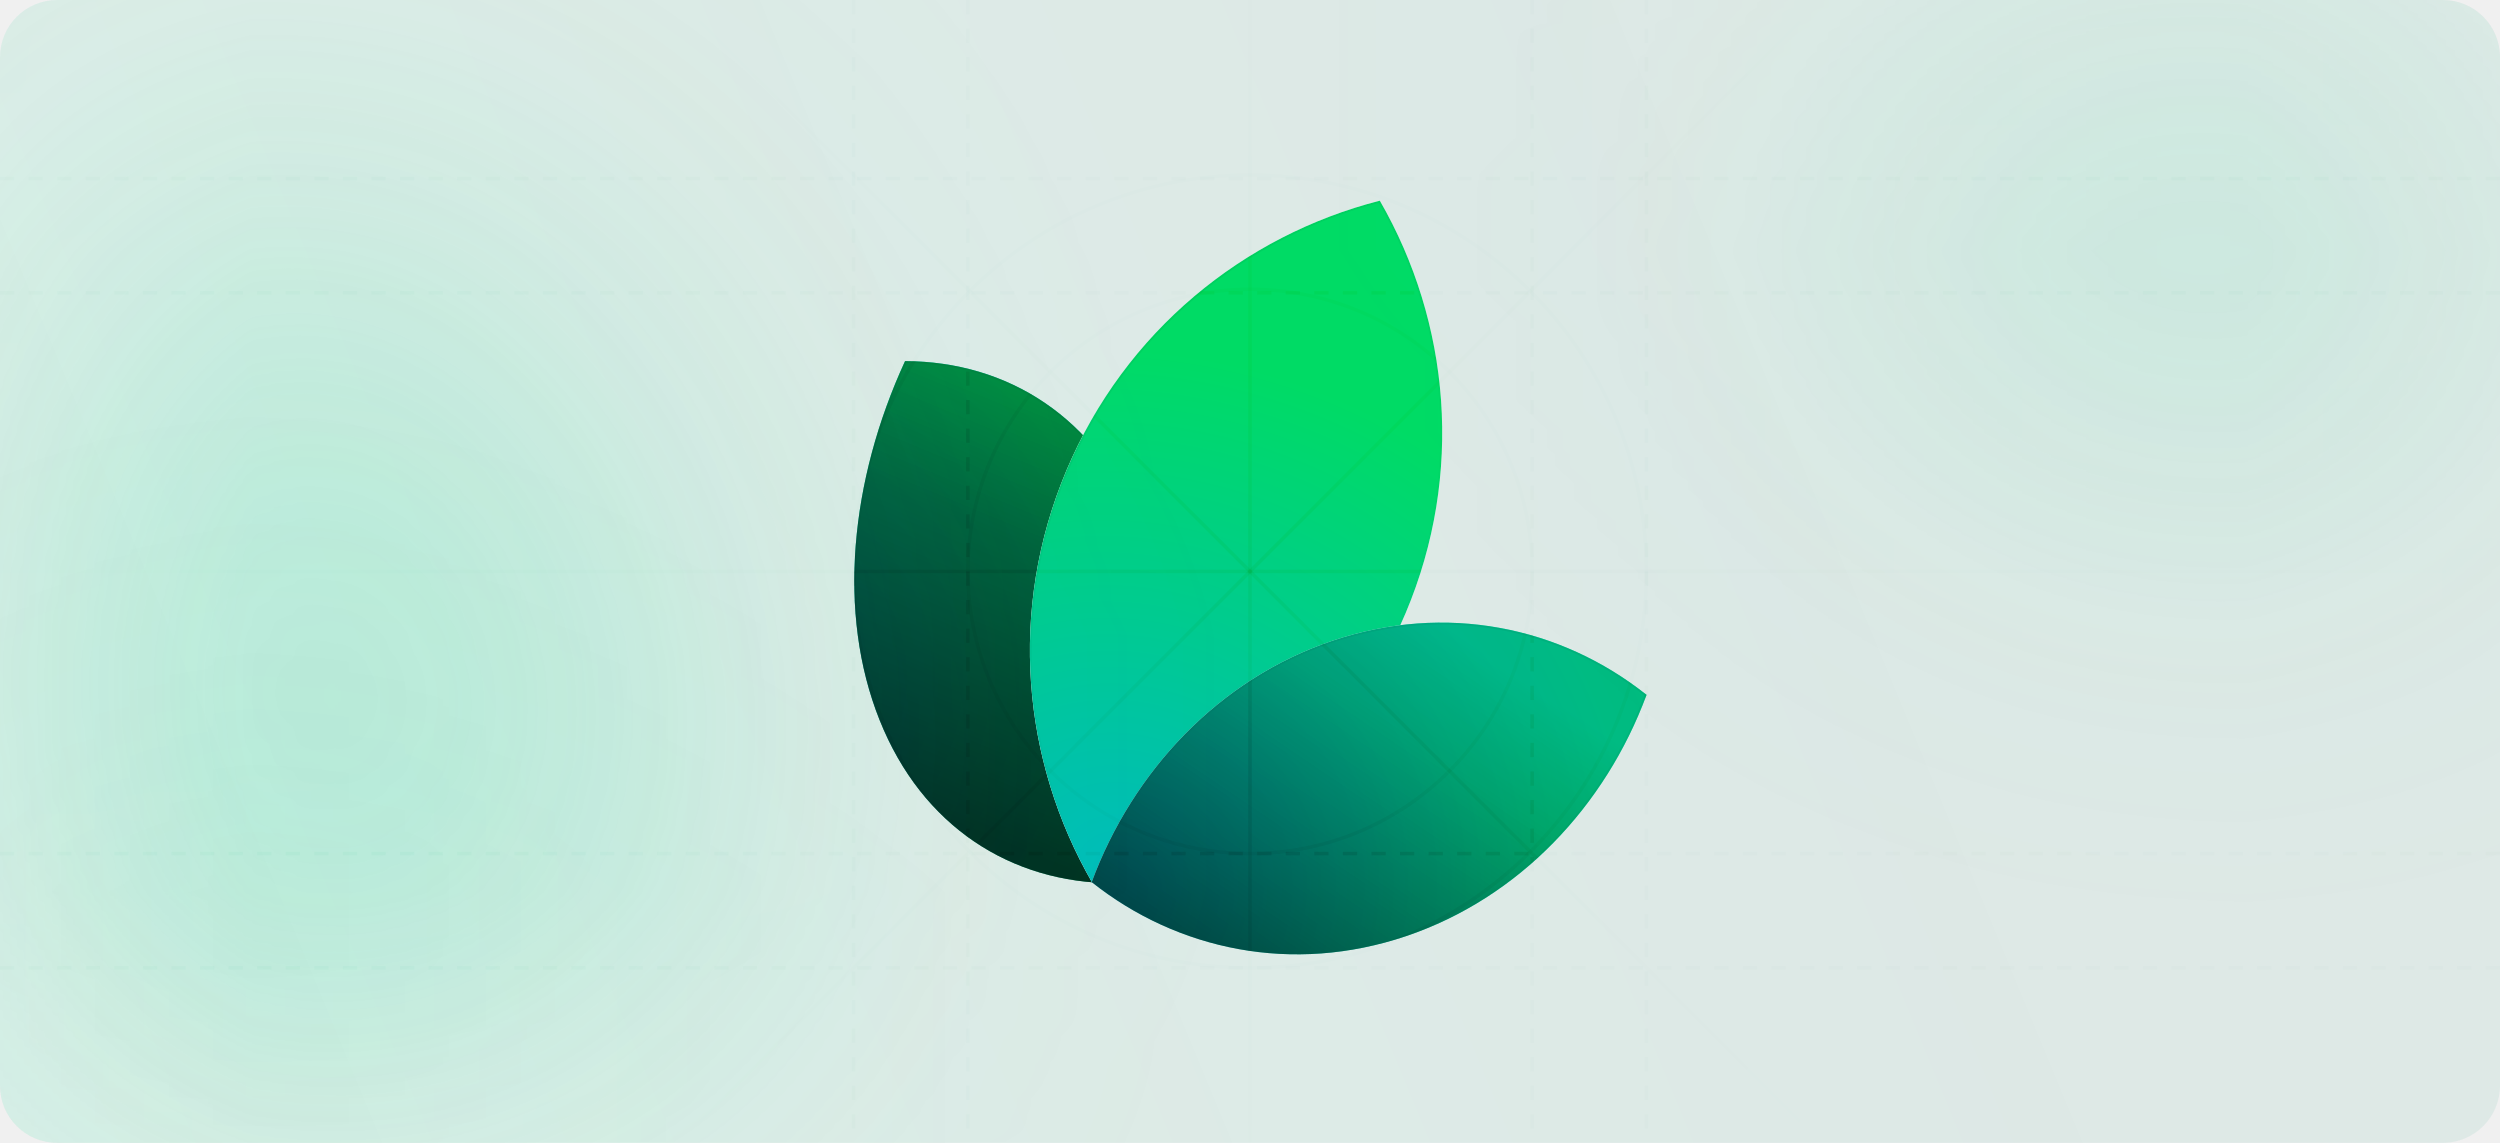
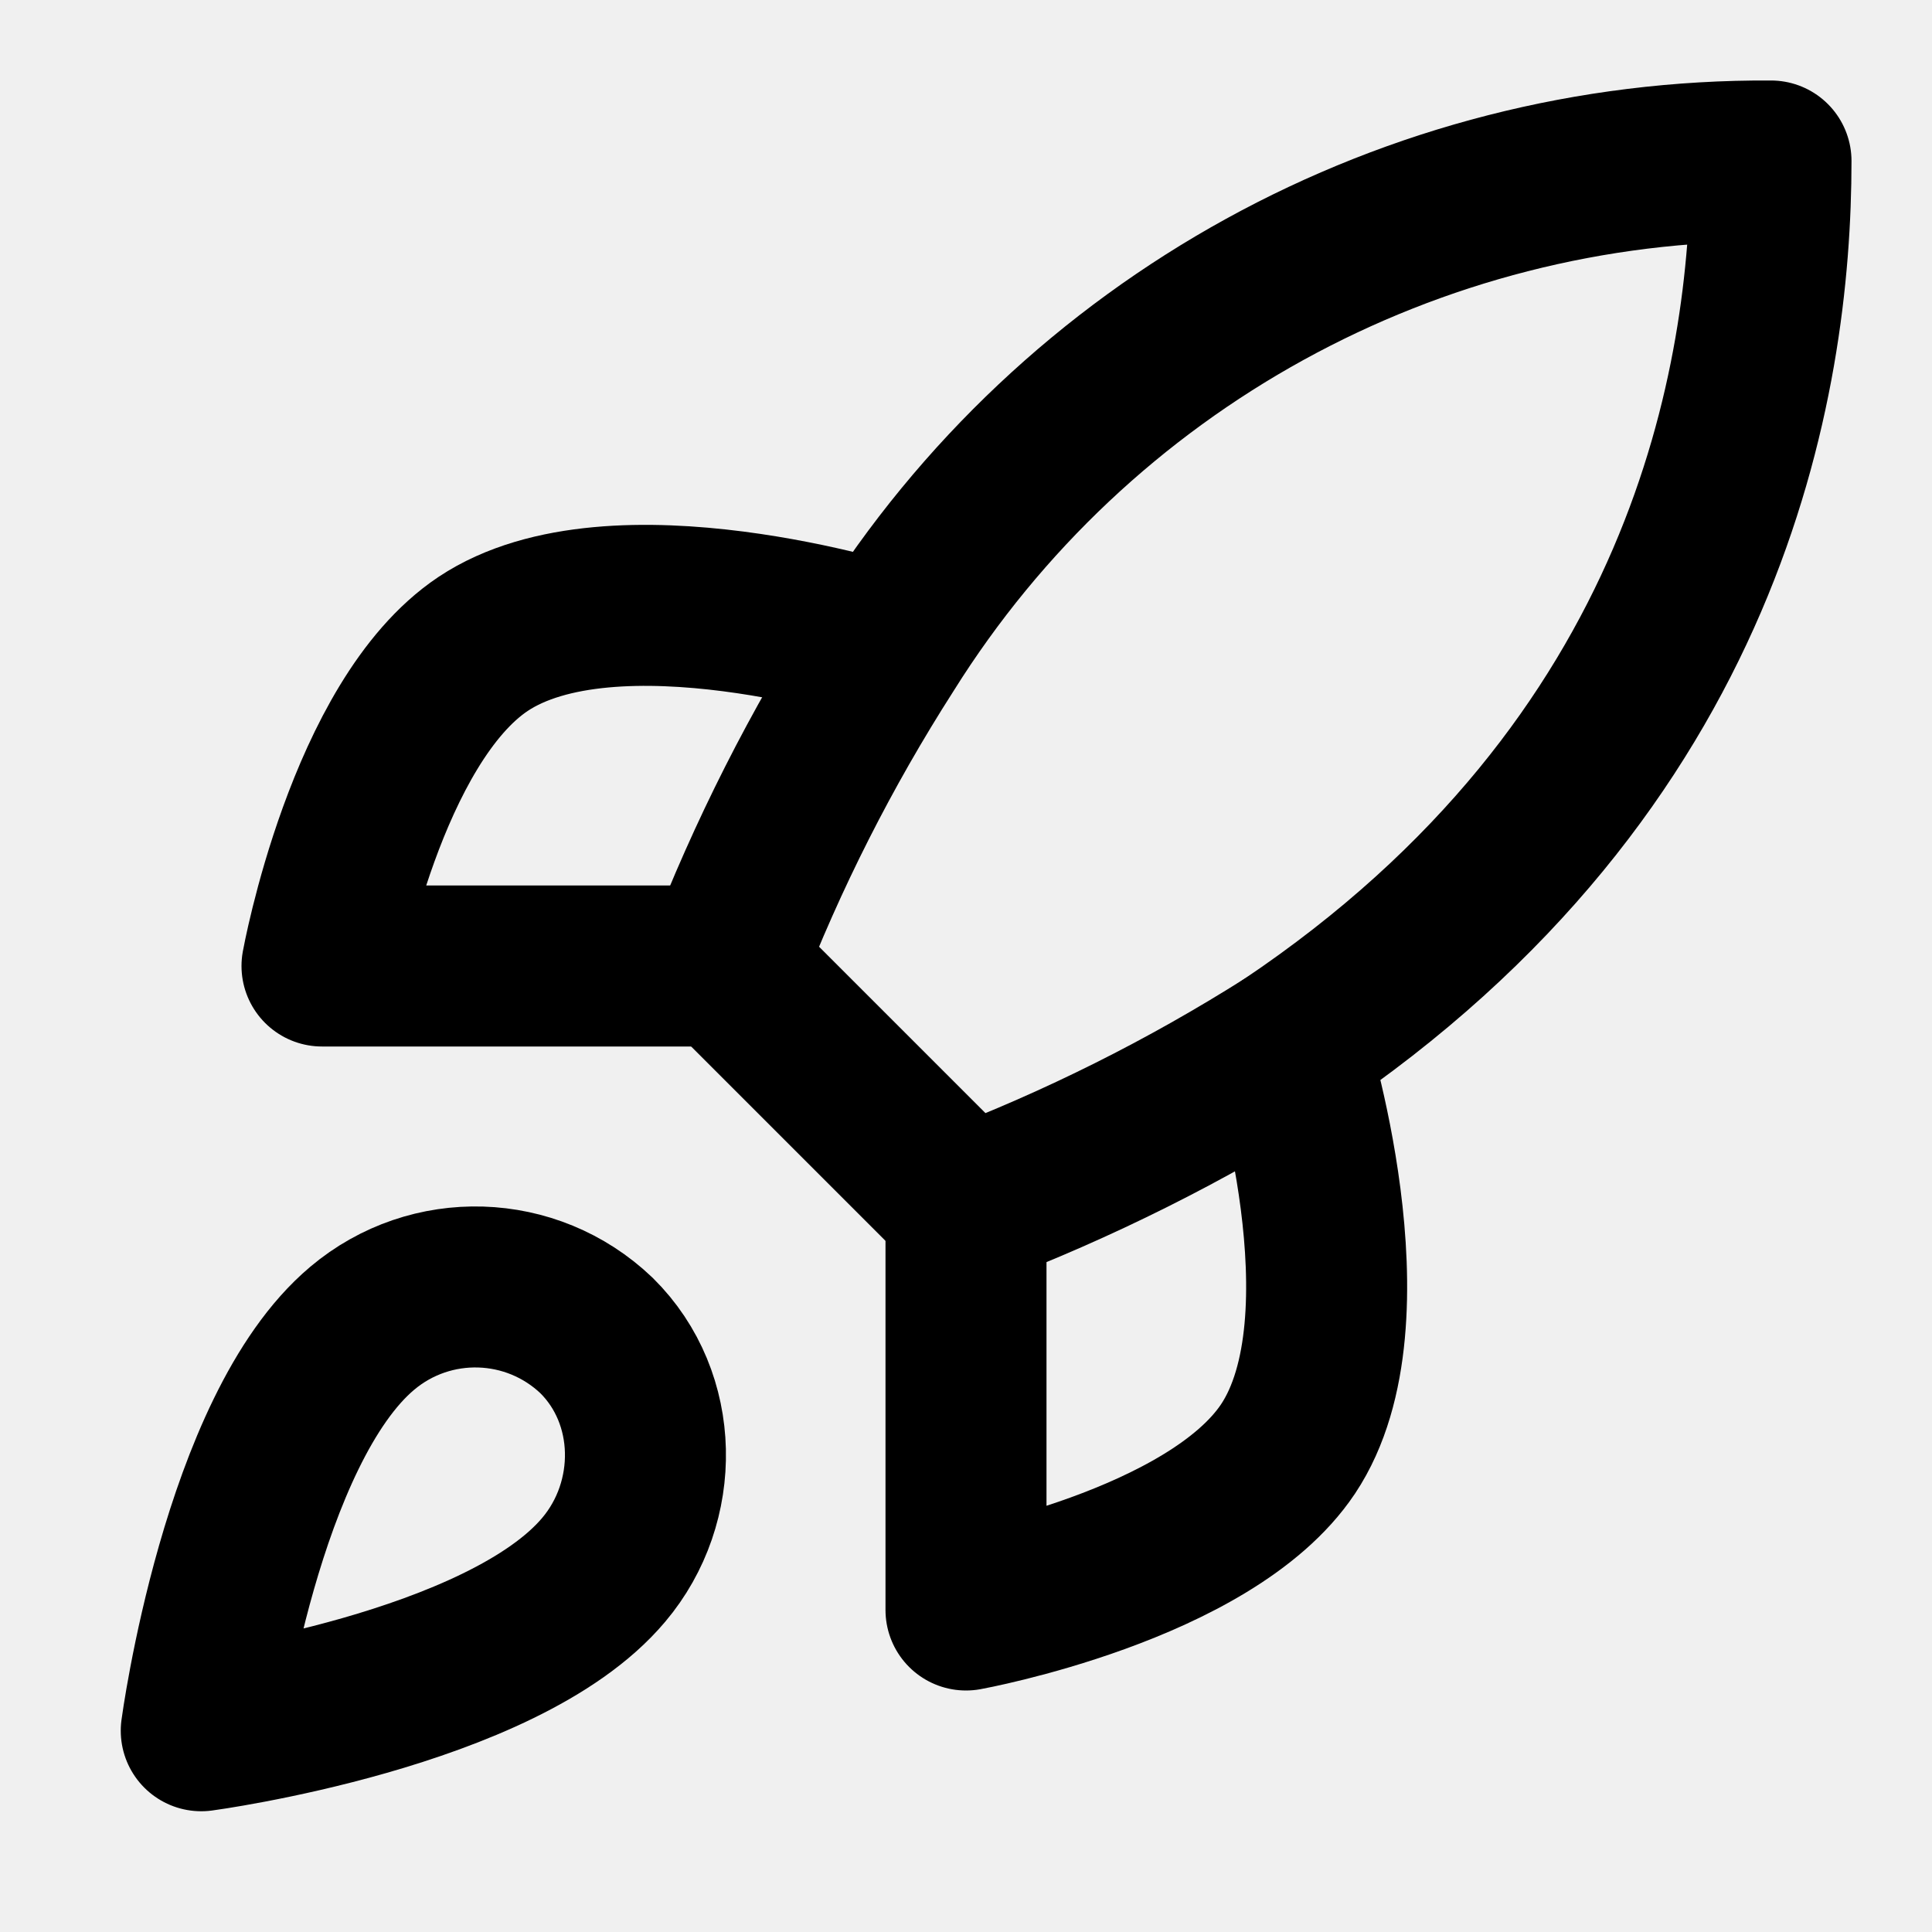
- <svg xmlns="http://www.w3.org/2000/svg" width="700" height="320" viewBox="0 0 700 320" fill="none">
-   <g clip-path="url(#clip0_2862_278)">
-     <rect width="700" height="320" rx="16" fill="url(#paint0_linear_2862_278)" />
-     <path d="M311.889 247.3C283.097 247.215 258.226 231.466 246.292 201.629C234.357 171.793 238.02 134.523 253.414 101.112C282.206 101.197 307.077 116.945 319.011 146.782C330.946 176.619 327.283 213.888 311.889 247.3Z" fill="white" />
-     <path d="M311.889 247.3C283.097 247.215 258.226 231.466 246.292 201.629C234.357 171.793 238.02 134.523 253.414 101.112C282.206 101.197 307.077 116.945 319.011 146.782C330.946 176.619 327.283 213.888 311.889 247.3Z" fill="url(#paint1_radial_2862_278)" />
-     <path d="M311.889 247.3C283.097 247.215 258.226 231.466 246.292 201.629C234.357 171.793 238.02 134.523 253.414 101.112C282.206 101.197 307.077 116.945 319.011 146.782C330.946 176.619 327.283 213.888 311.889 247.3Z" fill="black" fill-opacity="0.5" style="mix-blend-mode:hard-light" />
-     <path d="M311.889 247.3C283.097 247.215 258.226 231.466 246.292 201.629C234.357 171.793 238.02 134.523 253.414 101.112C282.206 101.197 307.077 116.945 319.011 146.782C330.946 176.619 327.283 213.888 311.889 247.3Z" fill="url(#paint2_linear_2862_278)" fill-opacity="0.5" style="mix-blend-mode:hard-light" />
-     <path d="M311.72 247.034C283.108 246.887 258.409 231.208 246.538 201.531C234.656 171.825 238.271 134.702 253.583 101.377C282.195 101.524 306.894 117.203 318.765 146.88C330.647 176.586 327.031 213.709 311.72 247.034Z" stroke="url(#paint3_linear_2862_278)" stroke-opacity="0.05" stroke-width="0.531" />
-     <path d="M305.839 247.174C343.92 237.419 377.154 210.619 393.585 171.64C410.017 132.661 405.98 90.199 386.347 56.193C348.266 65.948 315.032 92.749 298.601 131.728C282.169 170.706 286.206 213.168 305.839 247.174Z" fill="white" />
-     <path d="M305.839 247.174C343.92 237.419 377.154 210.619 393.585 171.64C410.017 132.661 405.98 90.199 386.347 56.193C348.266 65.948 315.032 92.749 298.601 131.728C282.169 170.706 286.206 213.168 305.839 247.174Z" fill="url(#paint4_radial_2862_278)" />
-     <path d="M393.341 171.537C376.971 210.369 343.89 237.091 305.969 246.867C286.462 212.959 282.476 170.663 298.845 131.831C315.215 92.998 348.295 66.276 386.217 56.5C405.724 90.408 409.71 132.704 393.341 171.537Z" stroke="url(#paint5_linear_2862_278)" stroke-opacity="0.05" stroke-width="0.531" />
-     <path d="M305.686 246.995C329.75 266.114 361.965 272.832 393.671 262.129C425.376 251.426 449.499 225.691 461.03 194.556C436.967 175.437 404.751 168.719 373.046 179.422C341.34 190.125 317.217 215.86 305.686 246.995Z" fill="white" />
-     <path d="M305.686 246.995C329.75 266.114 361.965 272.832 393.671 262.129C425.376 251.426 449.499 225.691 461.03 194.556C436.967 175.437 404.751 168.719 373.046 179.422C341.34 190.125 317.217 215.86 305.686 246.995Z" fill="url(#paint6_radial_2862_278)" />
-     <path d="M305.686 246.995C329.75 266.114 361.965 272.832 393.671 262.129C425.376 251.426 449.499 225.691 461.03 194.556C436.967 175.437 404.751 168.719 373.046 179.422C341.34 190.125 317.217 215.86 305.686 246.995Z" fill="black" fill-opacity="0.2" style="mix-blend-mode:hard-light" />
-     <path d="M305.686 246.995C329.75 266.114 361.965 272.832 393.671 262.129C425.376 251.426 449.499 225.691 461.03 194.556C436.967 175.437 404.751 168.719 373.046 179.422C341.34 190.125 317.217 215.86 305.686 246.995Z" fill="url(#paint7_linear_2862_278)" fill-opacity="0.5" style="mix-blend-mode:hard-light" />
-     <path d="M393.586 261.878C362.035 272.529 329.981 265.88 306.002 246.907C317.535 215.919 341.571 190.327 373.13 179.673C404.682 169.023 436.736 175.671 460.715 194.644C449.182 225.632 425.146 251.224 393.586 261.878Z" stroke="url(#paint8_linear_2862_278)" stroke-opacity="0.05" stroke-width="0.531" />
-     <g opacity="0.8" filter="url(#filter0_f_2862_278)">
-       <circle cx="660" cy="-60" r="160" fill="#18E299" fill-opacity="0.4" />
-     </g>
-     <g opacity="0.8" filter="url(#filter1_f_2862_278)">
-       <circle cx="20" cy="213" r="160" fill="#18E299" fill-opacity="0.33" />
-     </g>
-     <g opacity="0.8" filter="url(#filter2_f_2862_278)">
-       <circle cx="660" cy="480" r="160" fill="#18E299" fill-opacity="0.52" />
-     </g>
-     <g opacity="0.8" filter="url(#filter3_f_2862_278)">
-       <circle cx="20" cy="413" r="160" fill="#18E299" fill-opacity="0.22" />
-     </g>
-     <g style="mix-blend-mode:overlay" opacity="0.1">
-       <path d="M0 50H700" stroke="black" stroke-dasharray="4 4" />
-     </g>
-     <g style="mix-blend-mode:overlay" opacity="0.1">
-       <path d="M0 82H700" stroke="black" stroke-dasharray="4 4" />
-     </g>
-     <g style="mix-blend-mode:overlay" opacity="0.1">
-       <path d="M239 0L239 320" stroke="black" stroke-dasharray="4 4" />
-     </g>
-     <g style="mix-blend-mode:overlay" opacity="0.1">
-       <path d="M271 0L271 320" stroke="black" stroke-dasharray="4 4" />
-     </g>
-     <g style="mix-blend-mode:overlay" opacity="0.1">
-       <path d="M461 0L461 320" stroke="black" stroke-dasharray="4 4" />
-     </g>
-     <g style="mix-blend-mode:overlay" opacity="0.1">
-       <path d="M350 0L350 320" stroke="url(#paint9_linear_2862_278)" />
-     </g>
-     <g style="mix-blend-mode:overlay" opacity="0.1">
-       <path d="M429 0L429 320" stroke="black" stroke-dasharray="4 4" />
-     </g>
-     <g style="mix-blend-mode:overlay" opacity="0.1">
-       <path d="M0 271H700" stroke="black" stroke-dasharray="4 4" />
-     </g>
-     <g style="mix-blend-mode:overlay" opacity="0.1">
-       <path d="M0 239H700" stroke="black" stroke-dasharray="4 4" />
-     </g>
-     <g style="mix-blend-mode:overlay" opacity="0.1">
-       <path d="M0 160H700" stroke="url(#paint10_linear_2862_278)" />
-     </g>
-     <g style="mix-blend-mode:overlay" opacity="0.1">
-       <path d="M511 -1L189 321" stroke="url(#paint11_linear_2862_278)" />
-     </g>
-     <g style="mix-blend-mode:overlay" opacity="0.1">
-       <path d="M511 321L189 -1" stroke="url(#paint12_linear_2862_278)" />
-     </g>
-     <g style="mix-blend-mode:overlay" opacity="0.05">
-       <circle cx="350" cy="160" r="111" stroke="black" />
-     </g>
-     <g style="mix-blend-mode:overlay" opacity="0.05">
-       <circle cx="350" cy="160" r="79" stroke="black" />
-     </g>
-   </g>
-   <defs>
-     <filter id="filter0_f_2862_278" x="260" y="-460" width="800" height="800" filterUnits="userSpaceOnUse" color-interpolation-filters="sRGB">
-       <feFlood flood-opacity="0" result="BackgroundImageFix" />
-       <feBlend mode="normal" in="SourceGraphic" in2="BackgroundImageFix" result="shape" />
-       <feGaussianBlur stdDeviation="120" result="effect1_foregroundBlur_2862_278" />
-     </filter>
-     <filter id="filter1_f_2862_278" x="-380" y="-187" width="800" height="800" filterUnits="userSpaceOnUse" color-interpolation-filters="sRGB">
-       <feFlood flood-opacity="0" result="BackgroundImageFix" />
-       <feBlend mode="normal" in="SourceGraphic" in2="BackgroundImageFix" result="shape" />
-       <feGaussianBlur stdDeviation="120" result="effect1_foregroundBlur_2862_278" />
-     </filter>
-     <filter id="filter2_f_2862_278" x="260" y="80" width="800" height="800" filterUnits="userSpaceOnUse" color-interpolation-filters="sRGB">
-       <feFlood flood-opacity="0" result="BackgroundImageFix" />
-       <feBlend mode="normal" in="SourceGraphic" in2="BackgroundImageFix" result="shape" />
-       <feGaussianBlur stdDeviation="120" result="effect1_foregroundBlur_2862_278" />
-     </filter>
-     <filter id="filter3_f_2862_278" x="-380" y="13" width="800" height="800" filterUnits="userSpaceOnUse" color-interpolation-filters="sRGB">
-       <feFlood flood-opacity="0" result="BackgroundImageFix" />
-       <feBlend mode="normal" in="SourceGraphic" in2="BackgroundImageFix" result="shape" />
-       <feGaussianBlur stdDeviation="120" result="effect1_foregroundBlur_2862_278" />
-     </filter>
-     <linearGradient id="paint0_linear_2862_278" x1="1.04308e-05" y1="320" x2="710.784" y2="26.079" gradientUnits="userSpaceOnUse">
-       <stop stop-color="#18E299" stop-opacity="0.09" />
-       <stop offset="0.729" stop-color="#0D9373" stop-opacity="0.08" />
-     </linearGradient>
-     <radialGradient id="paint1_radial_2862_278" cx="0" cy="0" r="1" gradientUnits="userSpaceOnUse" gradientTransform="translate(208.697 189.703) rotate(-10.029) scale(169.097 167.466)">
-       <stop stop-color="#00B0BB" />
-       <stop offset="1" stop-color="#00DB65" />
-     </radialGradient>
-     <linearGradient id="paint2_linear_2862_278" x1="306.587" y1="93.56" x2="252.341" y2="224.228" gradientUnits="userSpaceOnUse">
-       <stop stop-color="#18E299" />
-       <stop offset="1" />
-     </linearGradient>
-     <linearGradient id="paint3_linear_2862_278" x1="311.84" y1="123.717" x2="253.579" y2="224.761" gradientUnits="userSpaceOnUse">
-       <stop />
-       <stop offset="1" stop-opacity="0" />
-     </linearGradient>
-     <radialGradient id="paint4_radial_2862_278" cx="0" cy="0" r="1" gradientUnits="userSpaceOnUse" gradientTransform="translate(313.407 243.64) rotate(-75.7542) scale(203.632 223.902)">
-       <stop stop-color="#00BBBB" />
-       <stop offset="0.713" stop-color="#00DB65" />
-     </radialGradient>
-     <linearGradient id="paint5_linear_2862_278" x1="308.586" y1="102.284" x2="383.487" y2="201.169" gradientUnits="userSpaceOnUse">
-       <stop />
-       <stop offset="1" stop-opacity="0" />
-     </linearGradient>
-     <radialGradient id="paint6_radial_2862_278" cx="0" cy="0" r="1" gradientUnits="userSpaceOnUse" gradientTransform="translate(311.447 249.925) rotate(-20.3524) scale(174.776 163.096)">
-       <stop stop-color="#00B0BB" />
-       <stop offset="1" stop-color="#00DB65" />
-     </radialGradient>
-     <linearGradient id="paint7_linear_2862_278" x1="395.843" y1="169.781" x2="332.121" y2="263.82" gradientUnits="userSpaceOnUse">
-       <stop stop-color="#00B1BC" />
-       <stop offset="1" />
-     </linearGradient>
-     <linearGradient id="paint8_linear_2862_278" x1="395.843" y1="169.781" x2="370.991" y2="271.799" gradientUnits="userSpaceOnUse">
-       <stop />
-       <stop offset="1" stop-opacity="0" />
-     </linearGradient>
-     <linearGradient id="paint9_linear_2862_278" x1="350" y1="0" x2="350" y2="320" gradientUnits="userSpaceOnUse">
-       <stop stop-opacity="0" />
-       <stop offset="0" stop-opacity="0.3" />
-       <stop offset="0.333" />
-       <stop offset="0.667" />
-       <stop offset="1" stop-opacity="0.3" />
-     </linearGradient>
-     <linearGradient id="paint10_linear_2862_278" x1="0" y1="160" x2="700" y2="160" gradientUnits="userSpaceOnUse">
-       <stop stop-opacity="0.1" />
-       <stop offset="0.5" />
-       <stop offset="1" stop-opacity="0.1" />
-     </linearGradient>
-     <linearGradient id="paint11_linear_2862_278" x1="511" y1="-1" x2="189" y2="321" gradientUnits="userSpaceOnUse">
-       <stop stop-opacity="0.1" />
-       <stop offset="0.5" />
-       <stop offset="1" stop-opacity="0.1" />
-     </linearGradient>
-     <linearGradient id="paint12_linear_2862_278" x1="511" y1="321" x2="189" y2="-1" gradientUnits="userSpaceOnUse">
-       <stop stop-opacity="0.1" />
-       <stop offset="0.5" />
-       <stop offset="1" stop-opacity="0.1" />
-     </linearGradient>
-     <clipPath id="clip0_2862_278">
-       <rect width="700" height="320" rx="16" fill="white" />
-     </clipPath>
-   </defs>
+ <svg xmlns="http://www.w3.org/2000/svg" width="24" height="24" viewBox="0 0 24 24" fill="none" stroke="currentColor" stroke-width="2" stroke-linecap="round" stroke-linejoin="round" class="lucide lucide-rocket">
+   <path d="M4.5 16.5c-1.5 1.26-2 5-2 5s3.74-.5 5-2c.71-.84.7-2.13-.09-2.91a2.18 2.18 0 0 0-2.91-.09z" />
+   <path d="m12 15-3-3a22 22 0 0 1 2-3.95A12.88 12.88 0 0 1 22 2c0 2.72-.78 7.5-6 11a22.35 22.35 0 0 1-4 2z" />
+   <path d="M9 12H4s.55-3.03 2-4c1.62-1.08 5 0 5 0" />
+   <path d="M12 15v5s3.03-.55 4-2c1.08-1.62 0-5 0-5" />
</svg>
